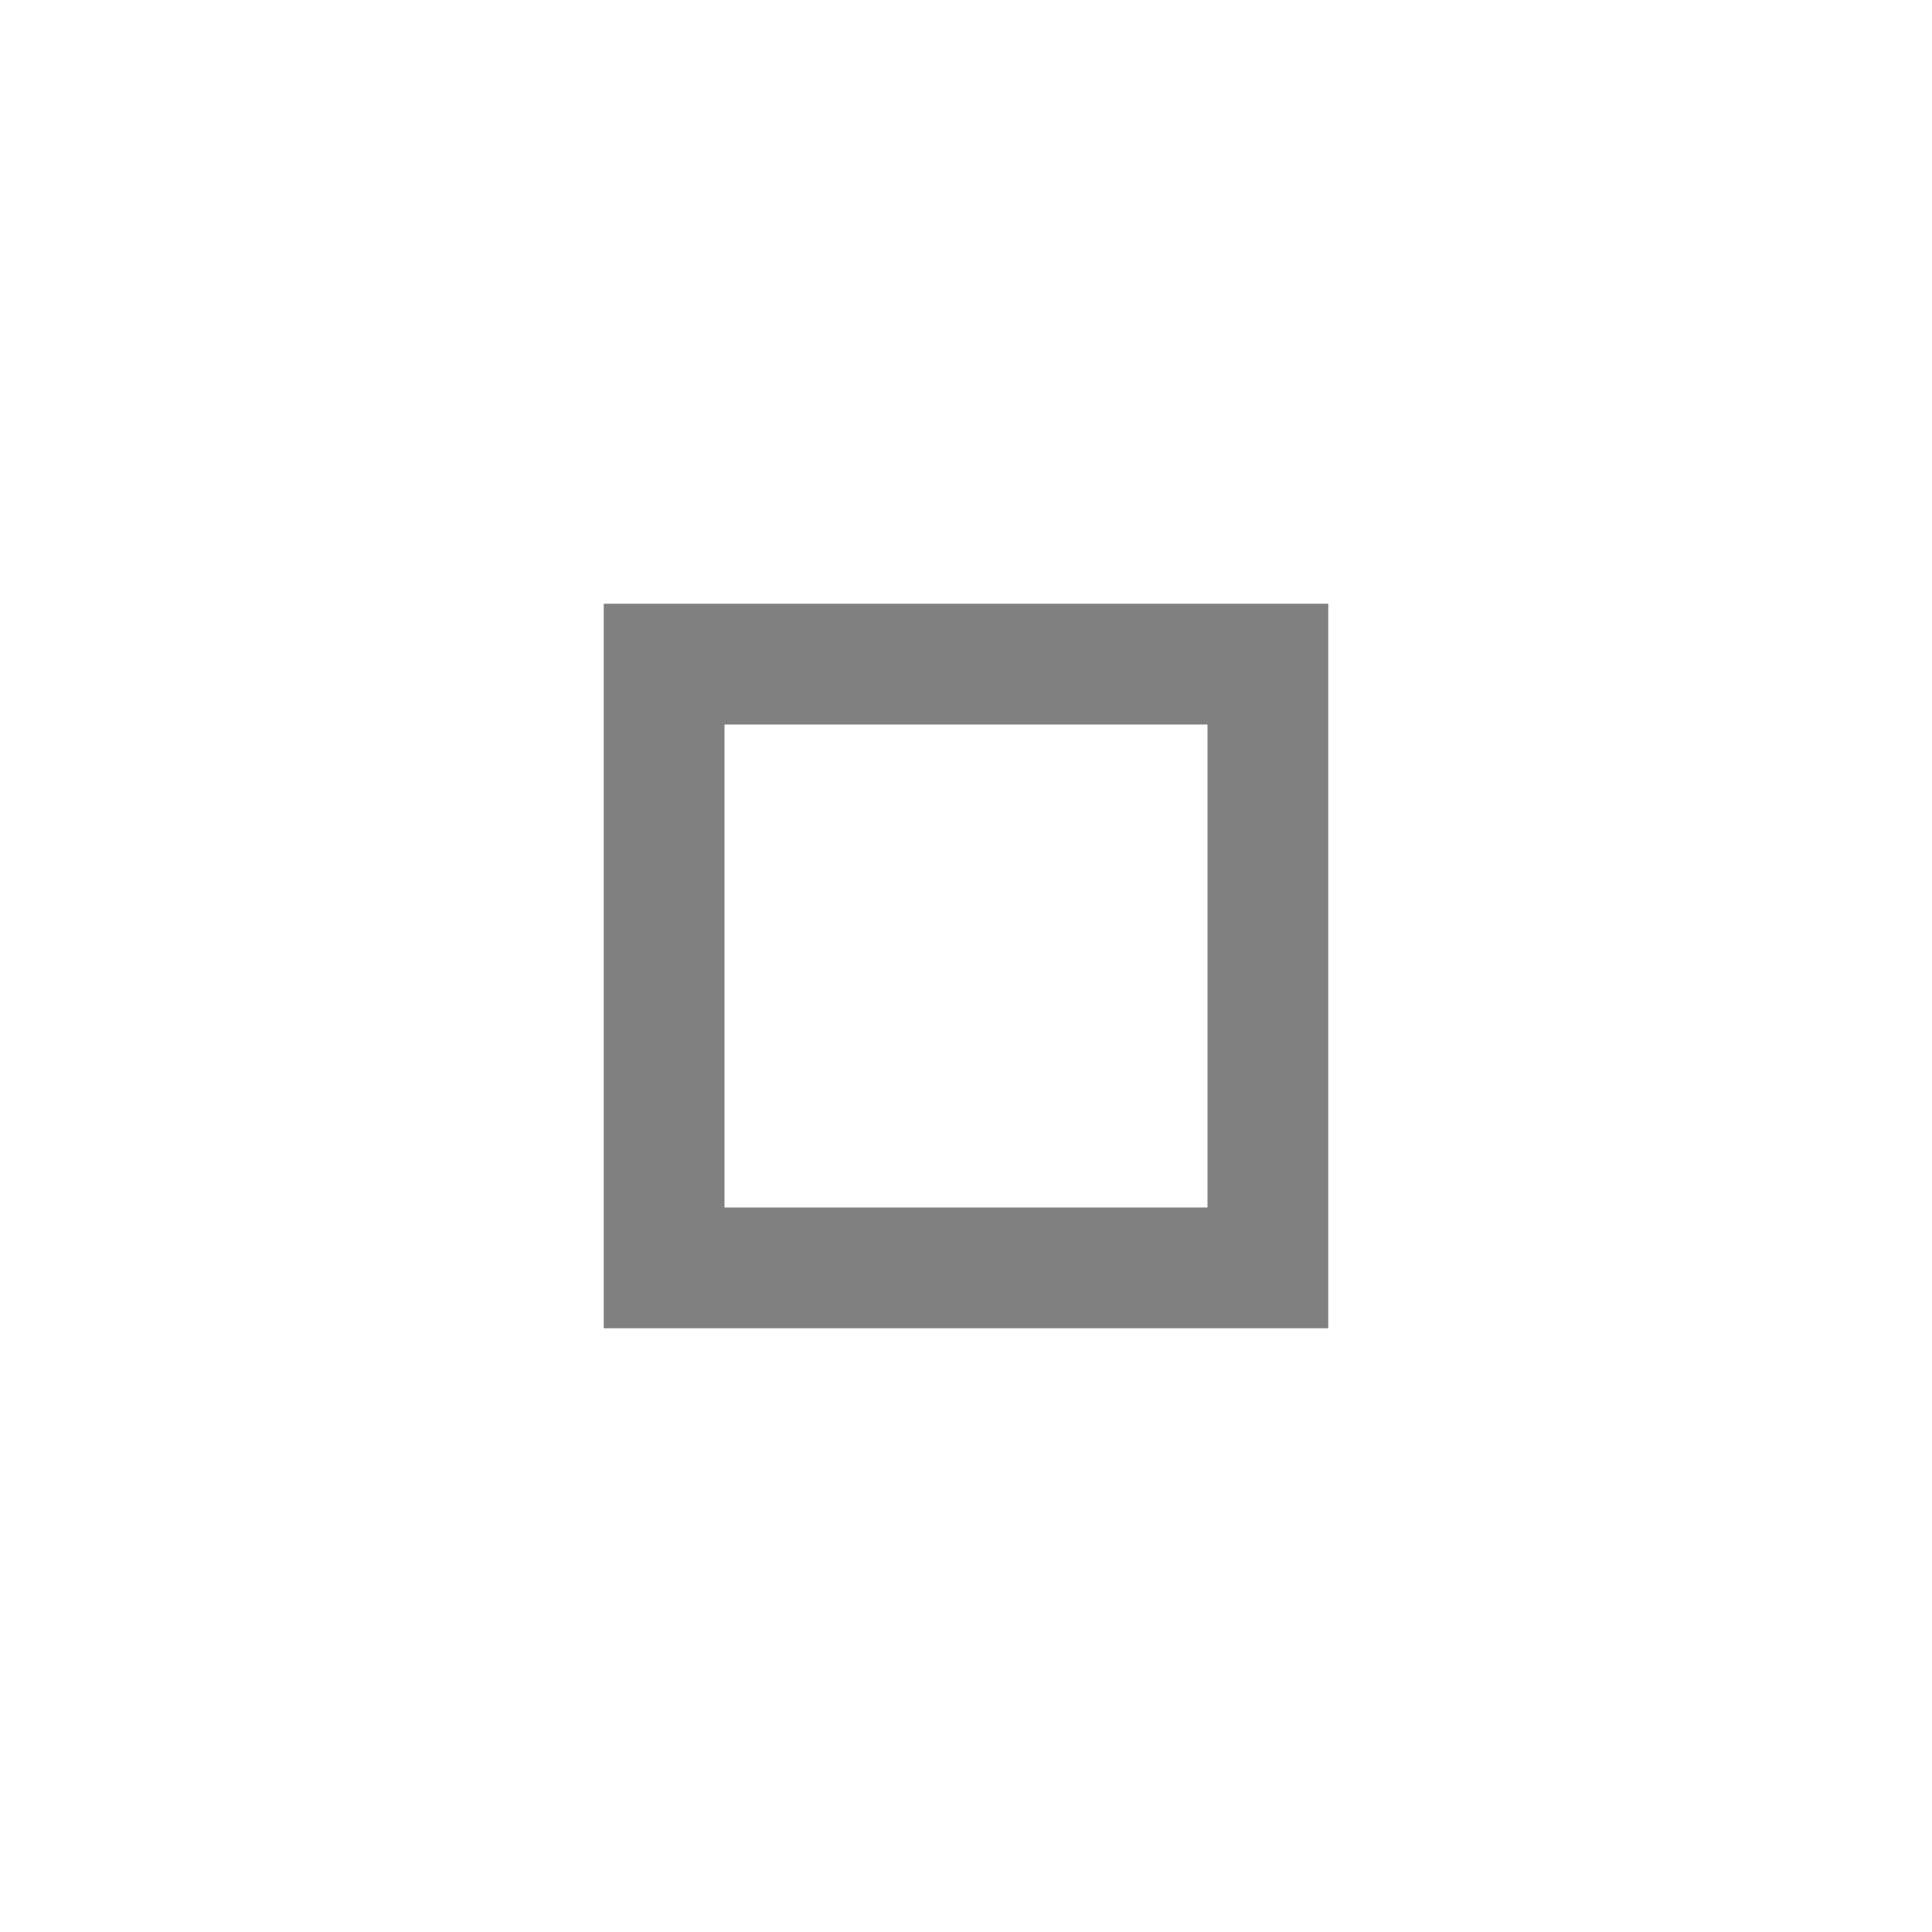
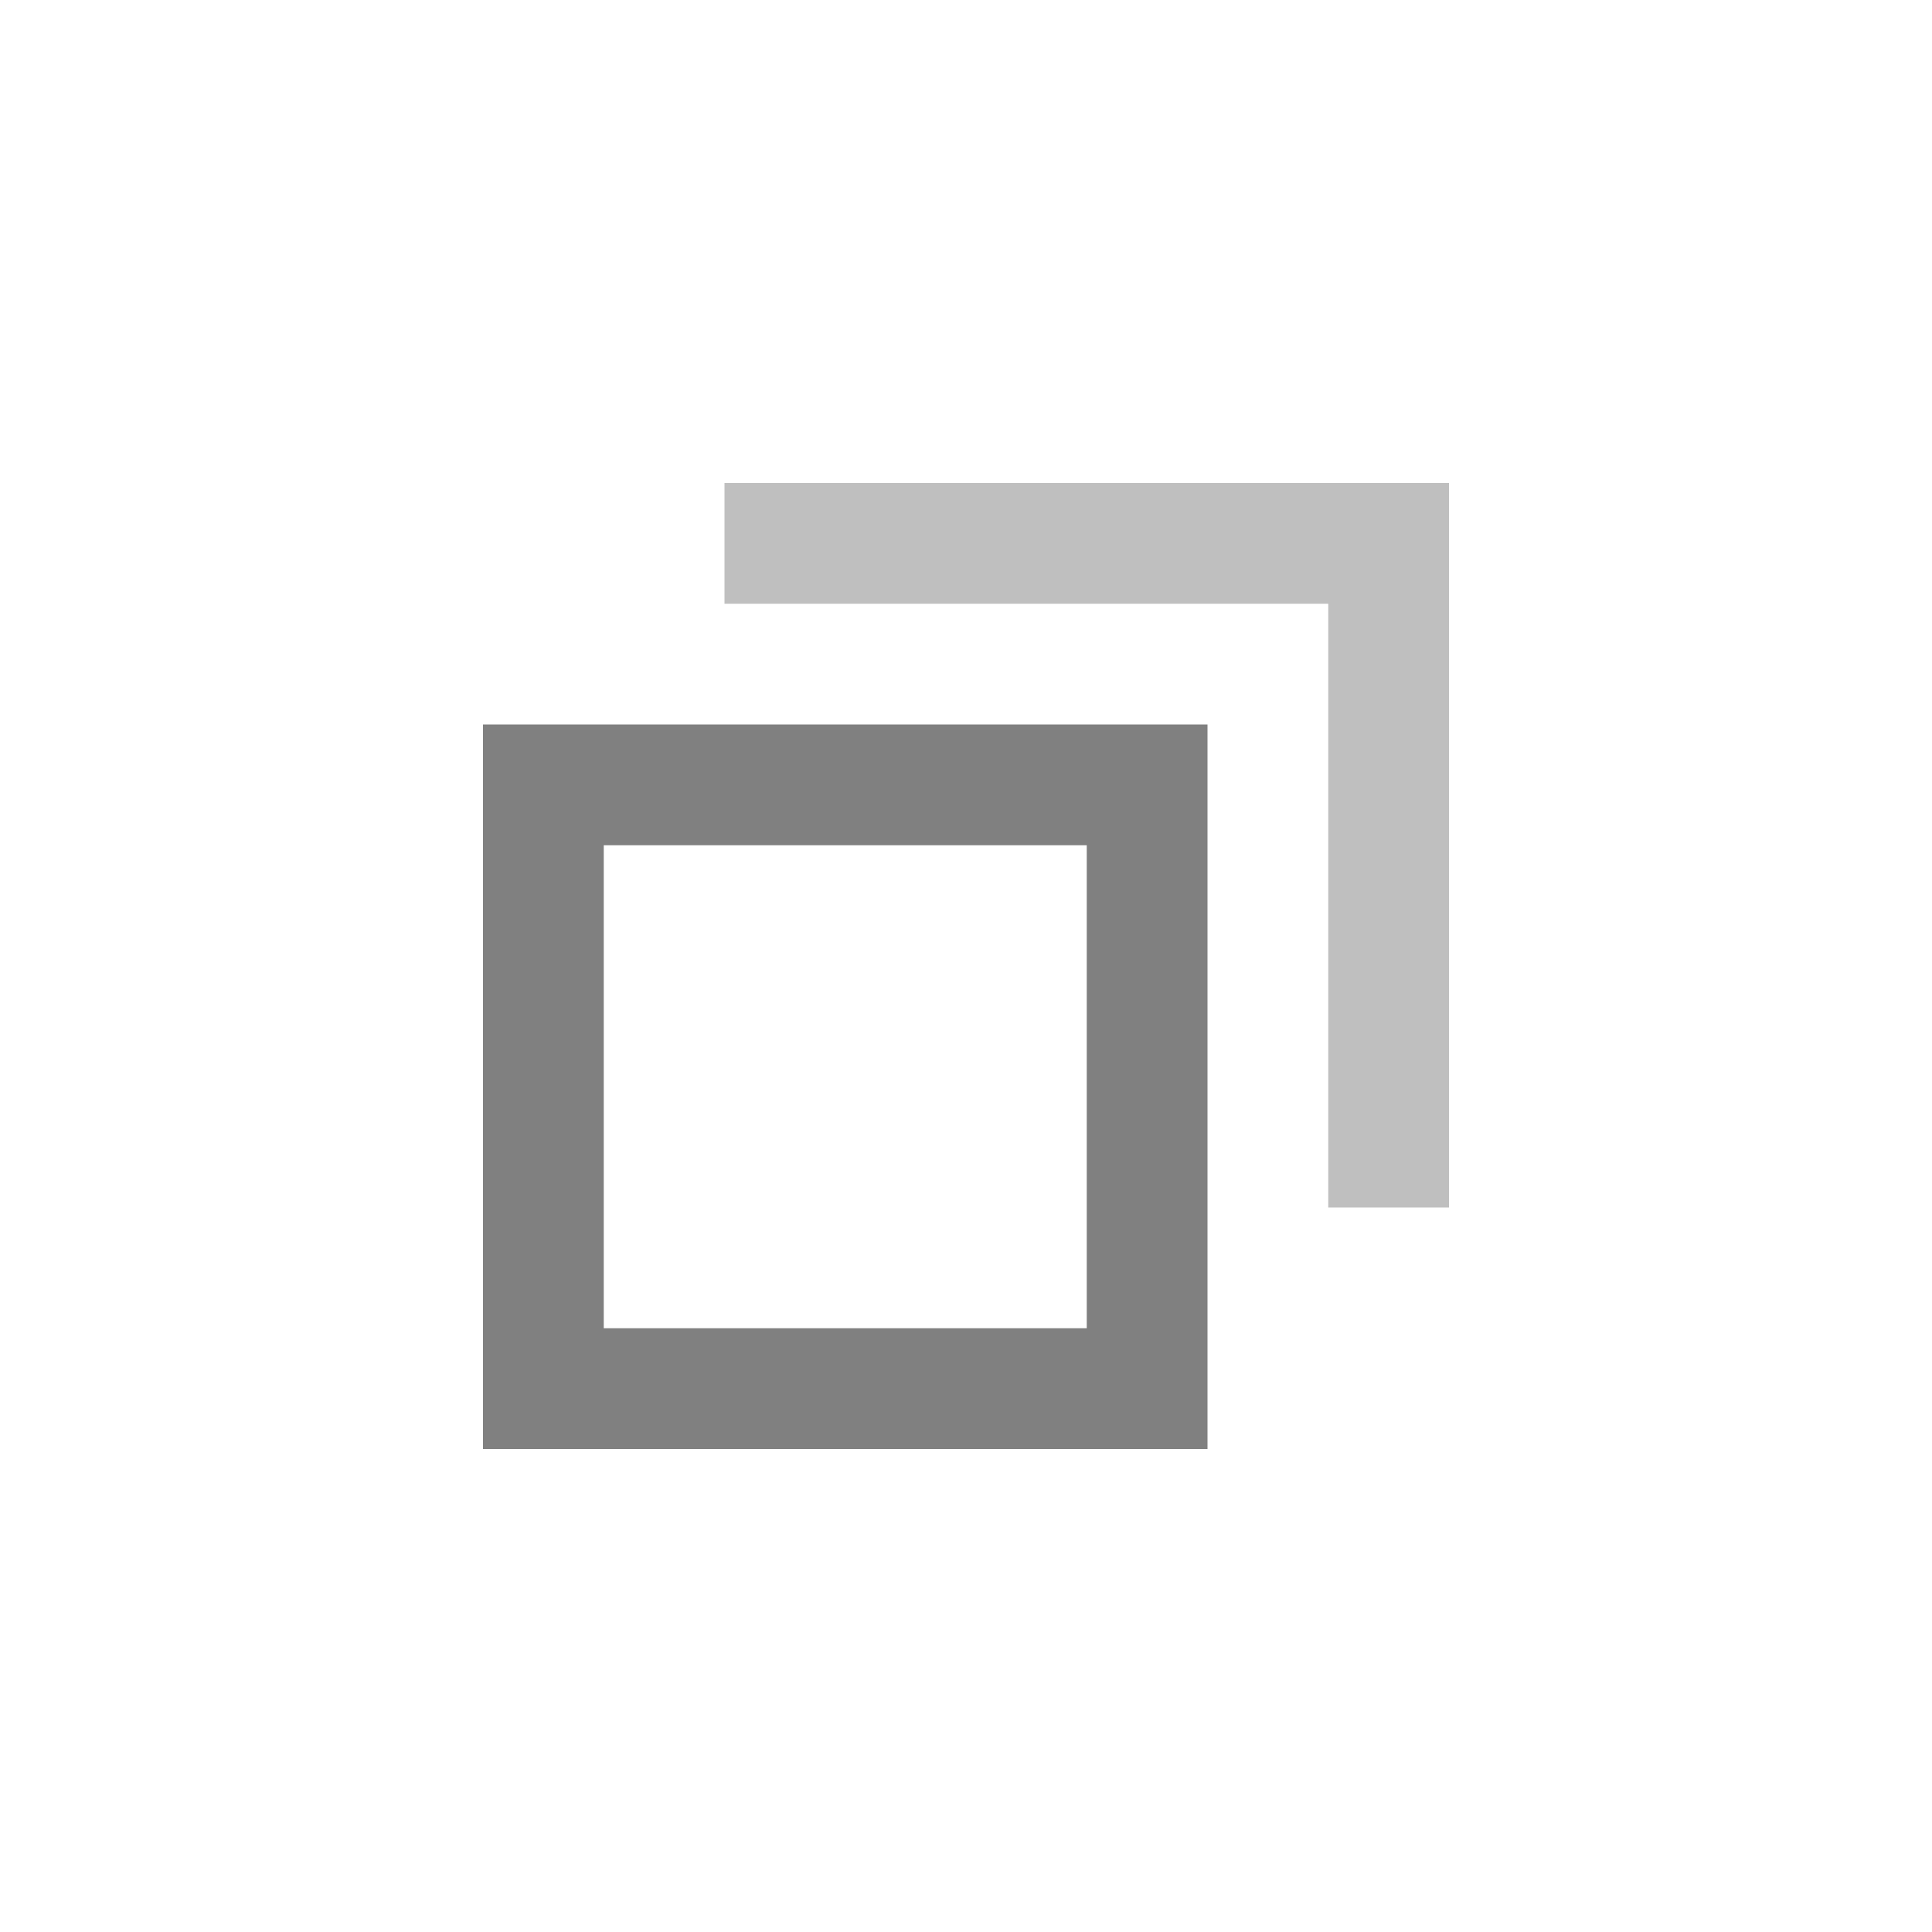
<svg xmlns="http://www.w3.org/2000/svg" xmlns:ns1="http://www.openswatchbook.org/uri/2009/osb" height="16" id="svg7384" version="1.1" width="16">
  <defs id="defs7386">
    <linearGradient id="linearGradient5606" ns1:paint="solid">
      <stop id="stop5608" offset="0" style="stop-color:#000000;stop-opacity:1;" />
    </linearGradient>
    <linearGradient id="linearGradient4526" ns1:paint="solid">
      <stop id="stop4528" offset="0" style="stop-color:#ffffff;stop-opacity:1;" />
    </linearGradient>
+     <linearGradient id="linearGradient3600-4" ns1:paint="gradient">
+       <stop id="stop3602-7" offset="0" style="stop-color:#f4f4f4;stop-opacity:1" />
+       <stop id="stop3604-6" offset="1" style="stop-color:#dbdbdb;stop-opacity:1" />
+     </linearGradient>
  </defs>
  <g id="layer9" label="status" style="display:inline" transform="translate(-313.0002,67)" />
  <g id="layer2" transform="translate(-72,-300)" />
+   <g id="layer4" transform="translate(-72,-300)" />
  <g id="g1812" style="display:inline" transform="translate(-72,-300)" />
  <g id="g6217" transform="translate(-72,-300)" />
  <g id="layer3" style="display:inline" transform="translate(-72,-300)" />
+   <g id="g1833" style="display:inline" transform="translate(-72,-300)" />
  <g id="layer1" transform="translate(-72,-300)">
-     <path d="m 77,305 v 0.5 5.5 h 6 v -6 z m 1,1 h 4 v 4 h -4 z" id="path1819" style="color:#000000;font-style:normal;font-variant:normal;font-weight:normal;font-stretch:normal;font-size:medium;line-height:normal;font-family:sans-serif;font-variant-ligatures:normal;font-variant-position:normal;font-variant-caps:normal;font-variant-numeric:normal;font-variant-alternates:normal;font-feature-settings:normal;text-indent:0;text-align:start;text-decoration:none;text-decoration-line:none;text-decoration-style:solid;text-decoration-color:#000000;letter-spacing:normal;word-spacing:normal;text-transform:none;writing-mode:lr-tb;direction:ltr;text-orientation:mixed;dominant-baseline:auto;baseline-shift:baseline;text-anchor:start;white-space:normal;shape-padding:0;clip-rule:nonzero;display:inline;overflow:visible;visibility:visible;opacity:1;isolation:auto;mix-blend-mode:normal;color-interpolation:sRGB;color-interpolation-filters:linearRGB;solid-color:#000000;solid-opacity:1;vector-effect:none;fill:#808080;fill-opacity:1;fill-rule:nonzero;stroke:none;stroke-width:1;stroke-linecap:round;stroke-linejoin:miter;stroke-miterlimit:4;stroke-dasharray:none;stroke-dashoffset:0;stroke-opacity:1;color-rendering:auto;image-rendering:auto;shape-rendering:auto;text-rendering:auto;enable-background:accumulate" />
+     <path d="m 76,306 v 0.5 5.5 h 6 v -6 z m 1,1 h 4 v 4 h -4 z" id="path1819" style="color:#000000;font-style:normal;font-variant:normal;font-weight:normal;font-stretch:normal;font-size:medium;line-height:normal;font-family:sans-serif;font-variant-ligatures:normal;font-variant-position:normal;font-variant-caps:normal;font-variant-numeric:normal;font-variant-alternates:normal;font-feature-settings:normal;text-indent:0;text-align:start;text-decoration:none;text-decoration-line:none;text-decoration-style:solid;text-decoration-color:#000000;letter-spacing:normal;word-spacing:normal;text-transform:none;writing-mode:lr-tb;direction:ltr;text-orientation:mixed;dominant-baseline:auto;baseline-shift:baseline;text-anchor:start;white-space:normal;shape-padding:0;clip-rule:nonzero;display:inline;overflow:visible;visibility:visible;opacity:1;isolation:auto;mix-blend-mode:normal;color-interpolation:sRGB;color-interpolation-filters:linearRGB;solid-color:#000000;solid-opacity:1;vector-effect:none;fill:#808080;fill-opacity:1;fill-rule:nonzero;stroke:none;stroke-width:1;stroke-linecap:round;stroke-linejoin:miter;stroke-miterlimit:4;stroke-dasharray:none;stroke-dashoffset:0;stroke-opacity:1;color-rendering:auto;image-rendering:auto;shape-rendering:auto;text-rendering:auto;enable-background:accumulate" />
+     <path d="m 78,304 v 1 h 5 v 5 h 1 v -6 z" id="path2495" style="color:#000000;font-style:normal;font-variant:normal;font-weight:normal;font-stretch:normal;font-size:medium;line-height:normal;font-family:sans-serif;font-variant-ligatures:normal;font-variant-position:normal;font-variant-caps:normal;font-variant-numeric:normal;font-variant-alternates:normal;font-feature-settings:normal;text-indent:0;text-align:start;text-decoration:none;text-decoration-line:none;text-decoration-style:solid;text-decoration-color:#000000;letter-spacing:normal;word-spacing:normal;text-transform:none;writing-mode:lr-tb;direction:ltr;text-orientation:mixed;dominant-baseline:auto;baseline-shift:baseline;text-anchor:start;white-space:normal;shape-padding:0;clip-rule:nonzero;display:inline;overflow:visible;visibility:visible;opacity:0.5;isolation:auto;mix-blend-mode:normal;color-interpolation:sRGB;color-interpolation-filters:linearRGB;solid-color:#000000;solid-opacity:1;vector-effect:none;fill:#808080;fill-opacity:1;fill-rule:nonzero;stroke:none;stroke-width:1;stroke-linecap:round;stroke-linejoin:miter;stroke-miterlimit:4;stroke-dasharray:none;stroke-dashoffset:0;stroke-opacity:1;color-rendering:auto;image-rendering:auto;shape-rendering:auto;text-rendering:auto;enable-background:accumulate" />
  </g>
</svg>
